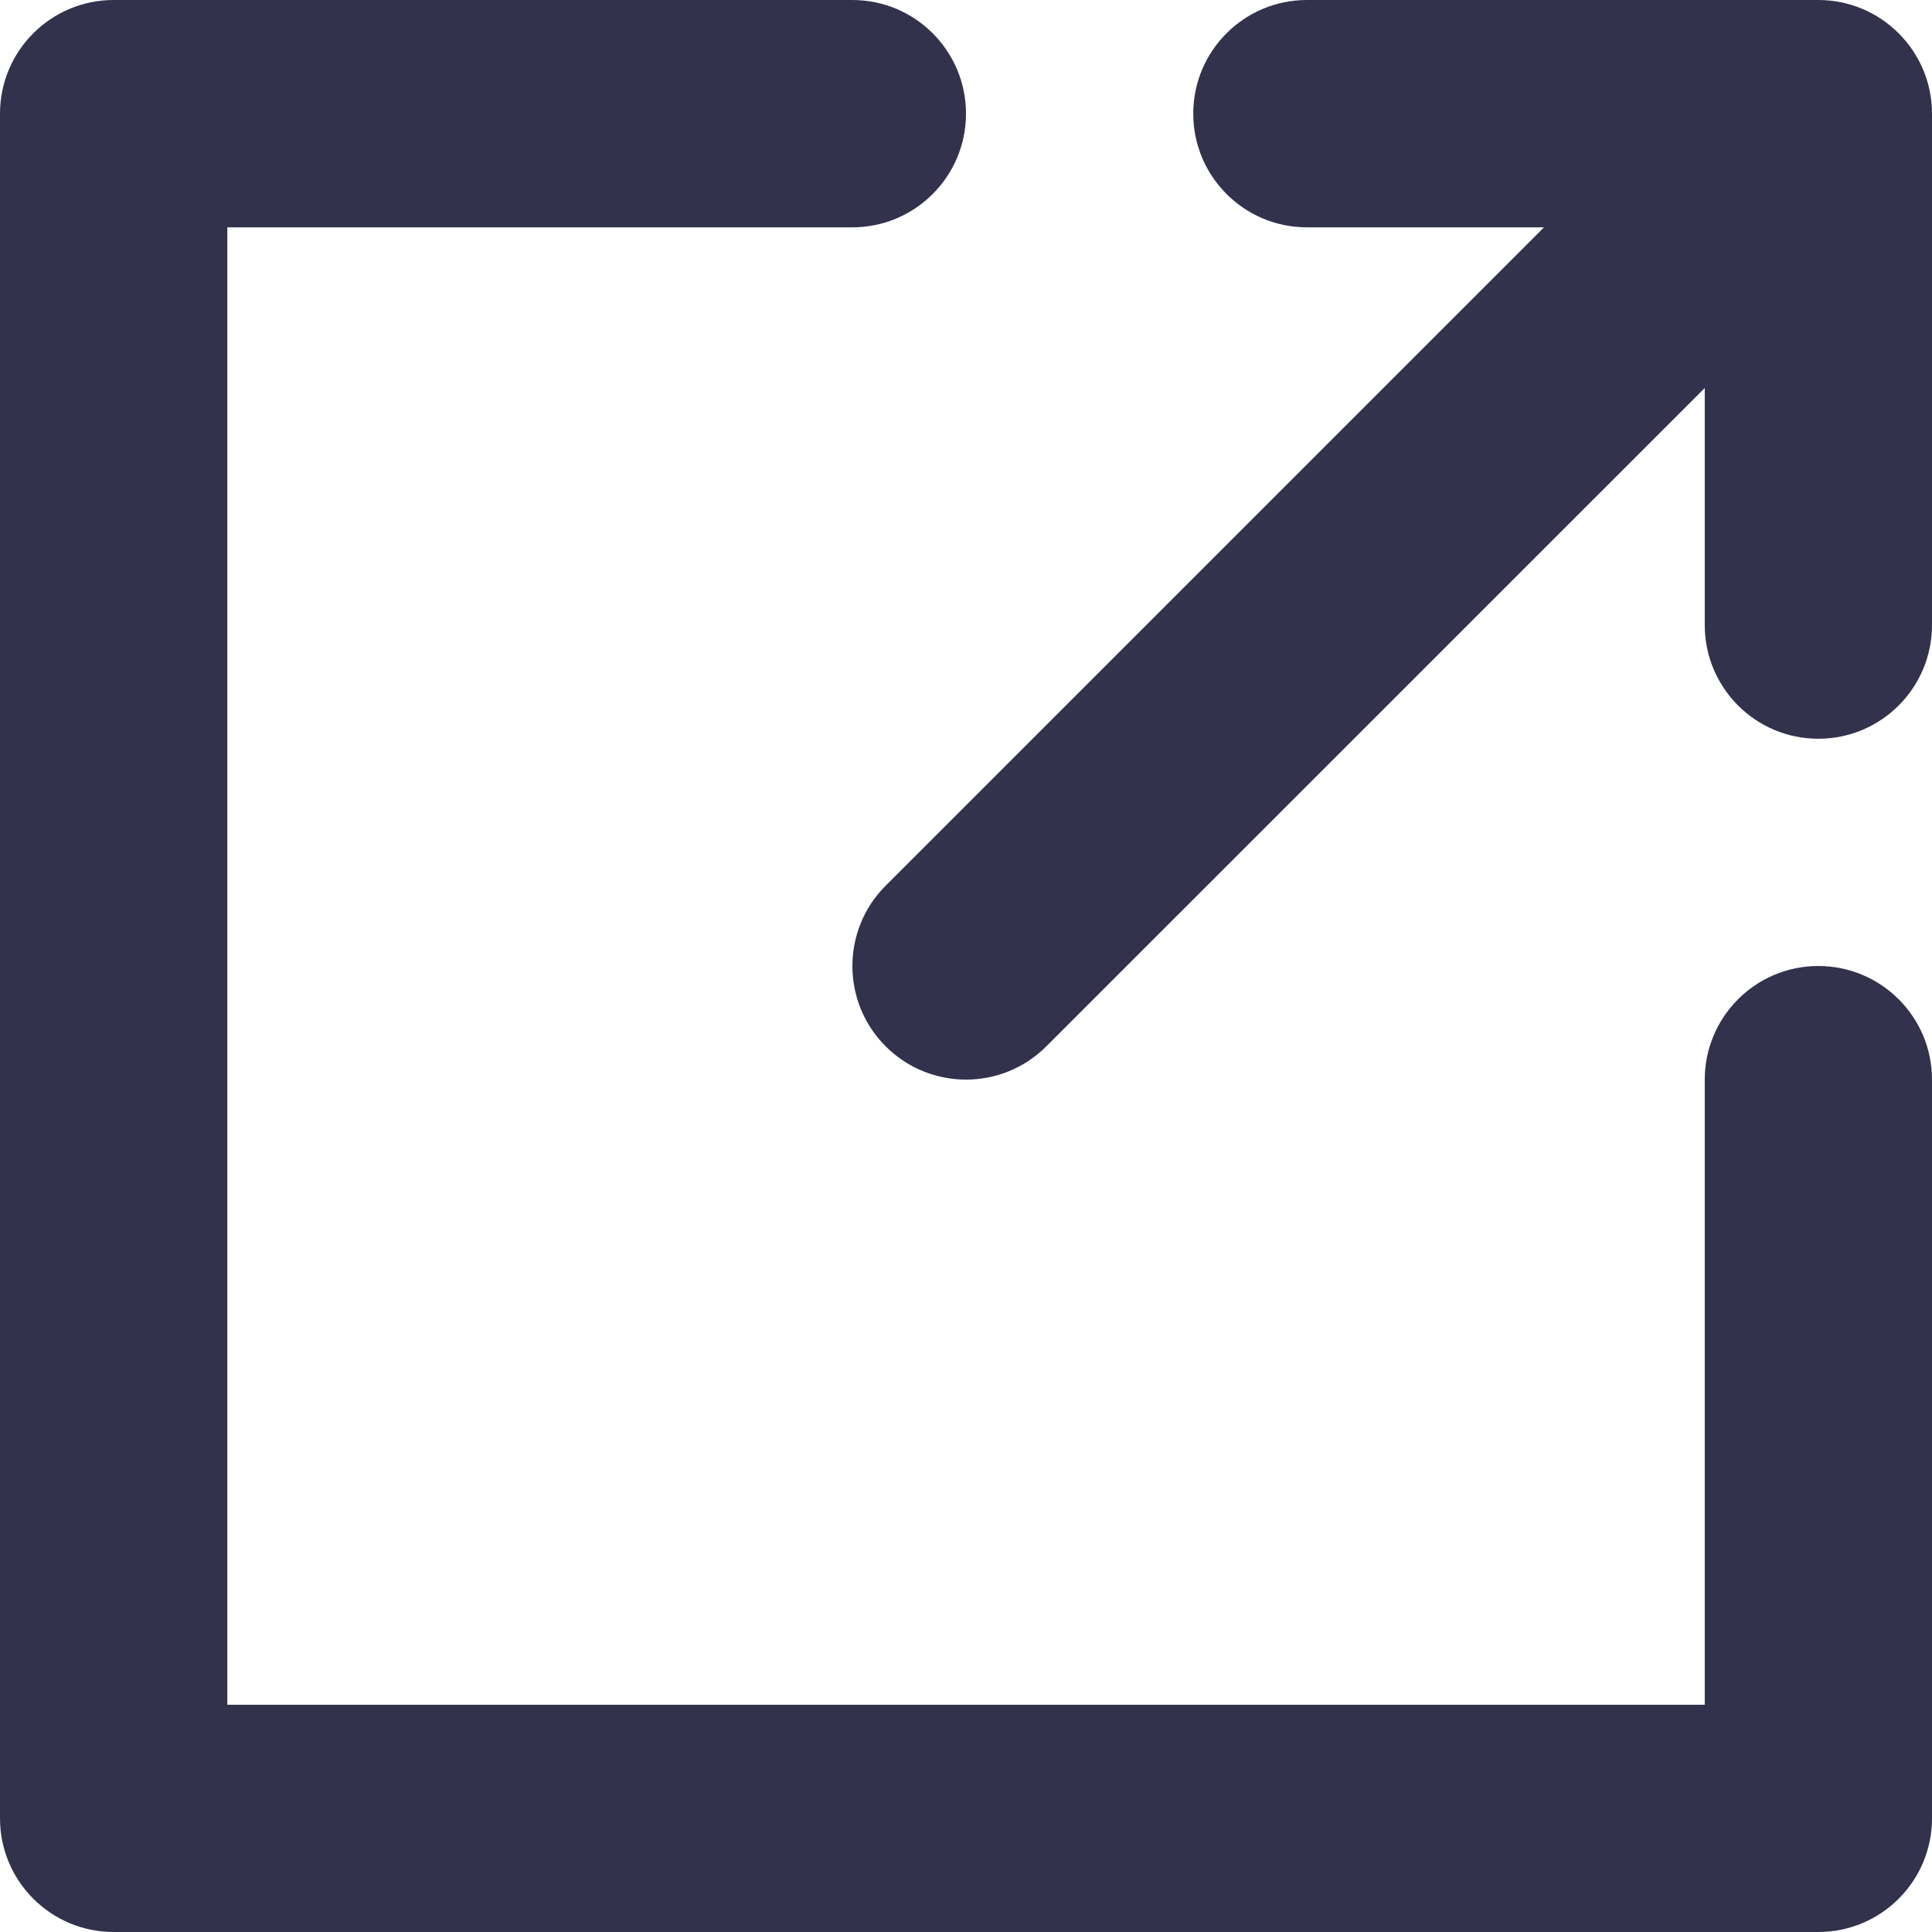
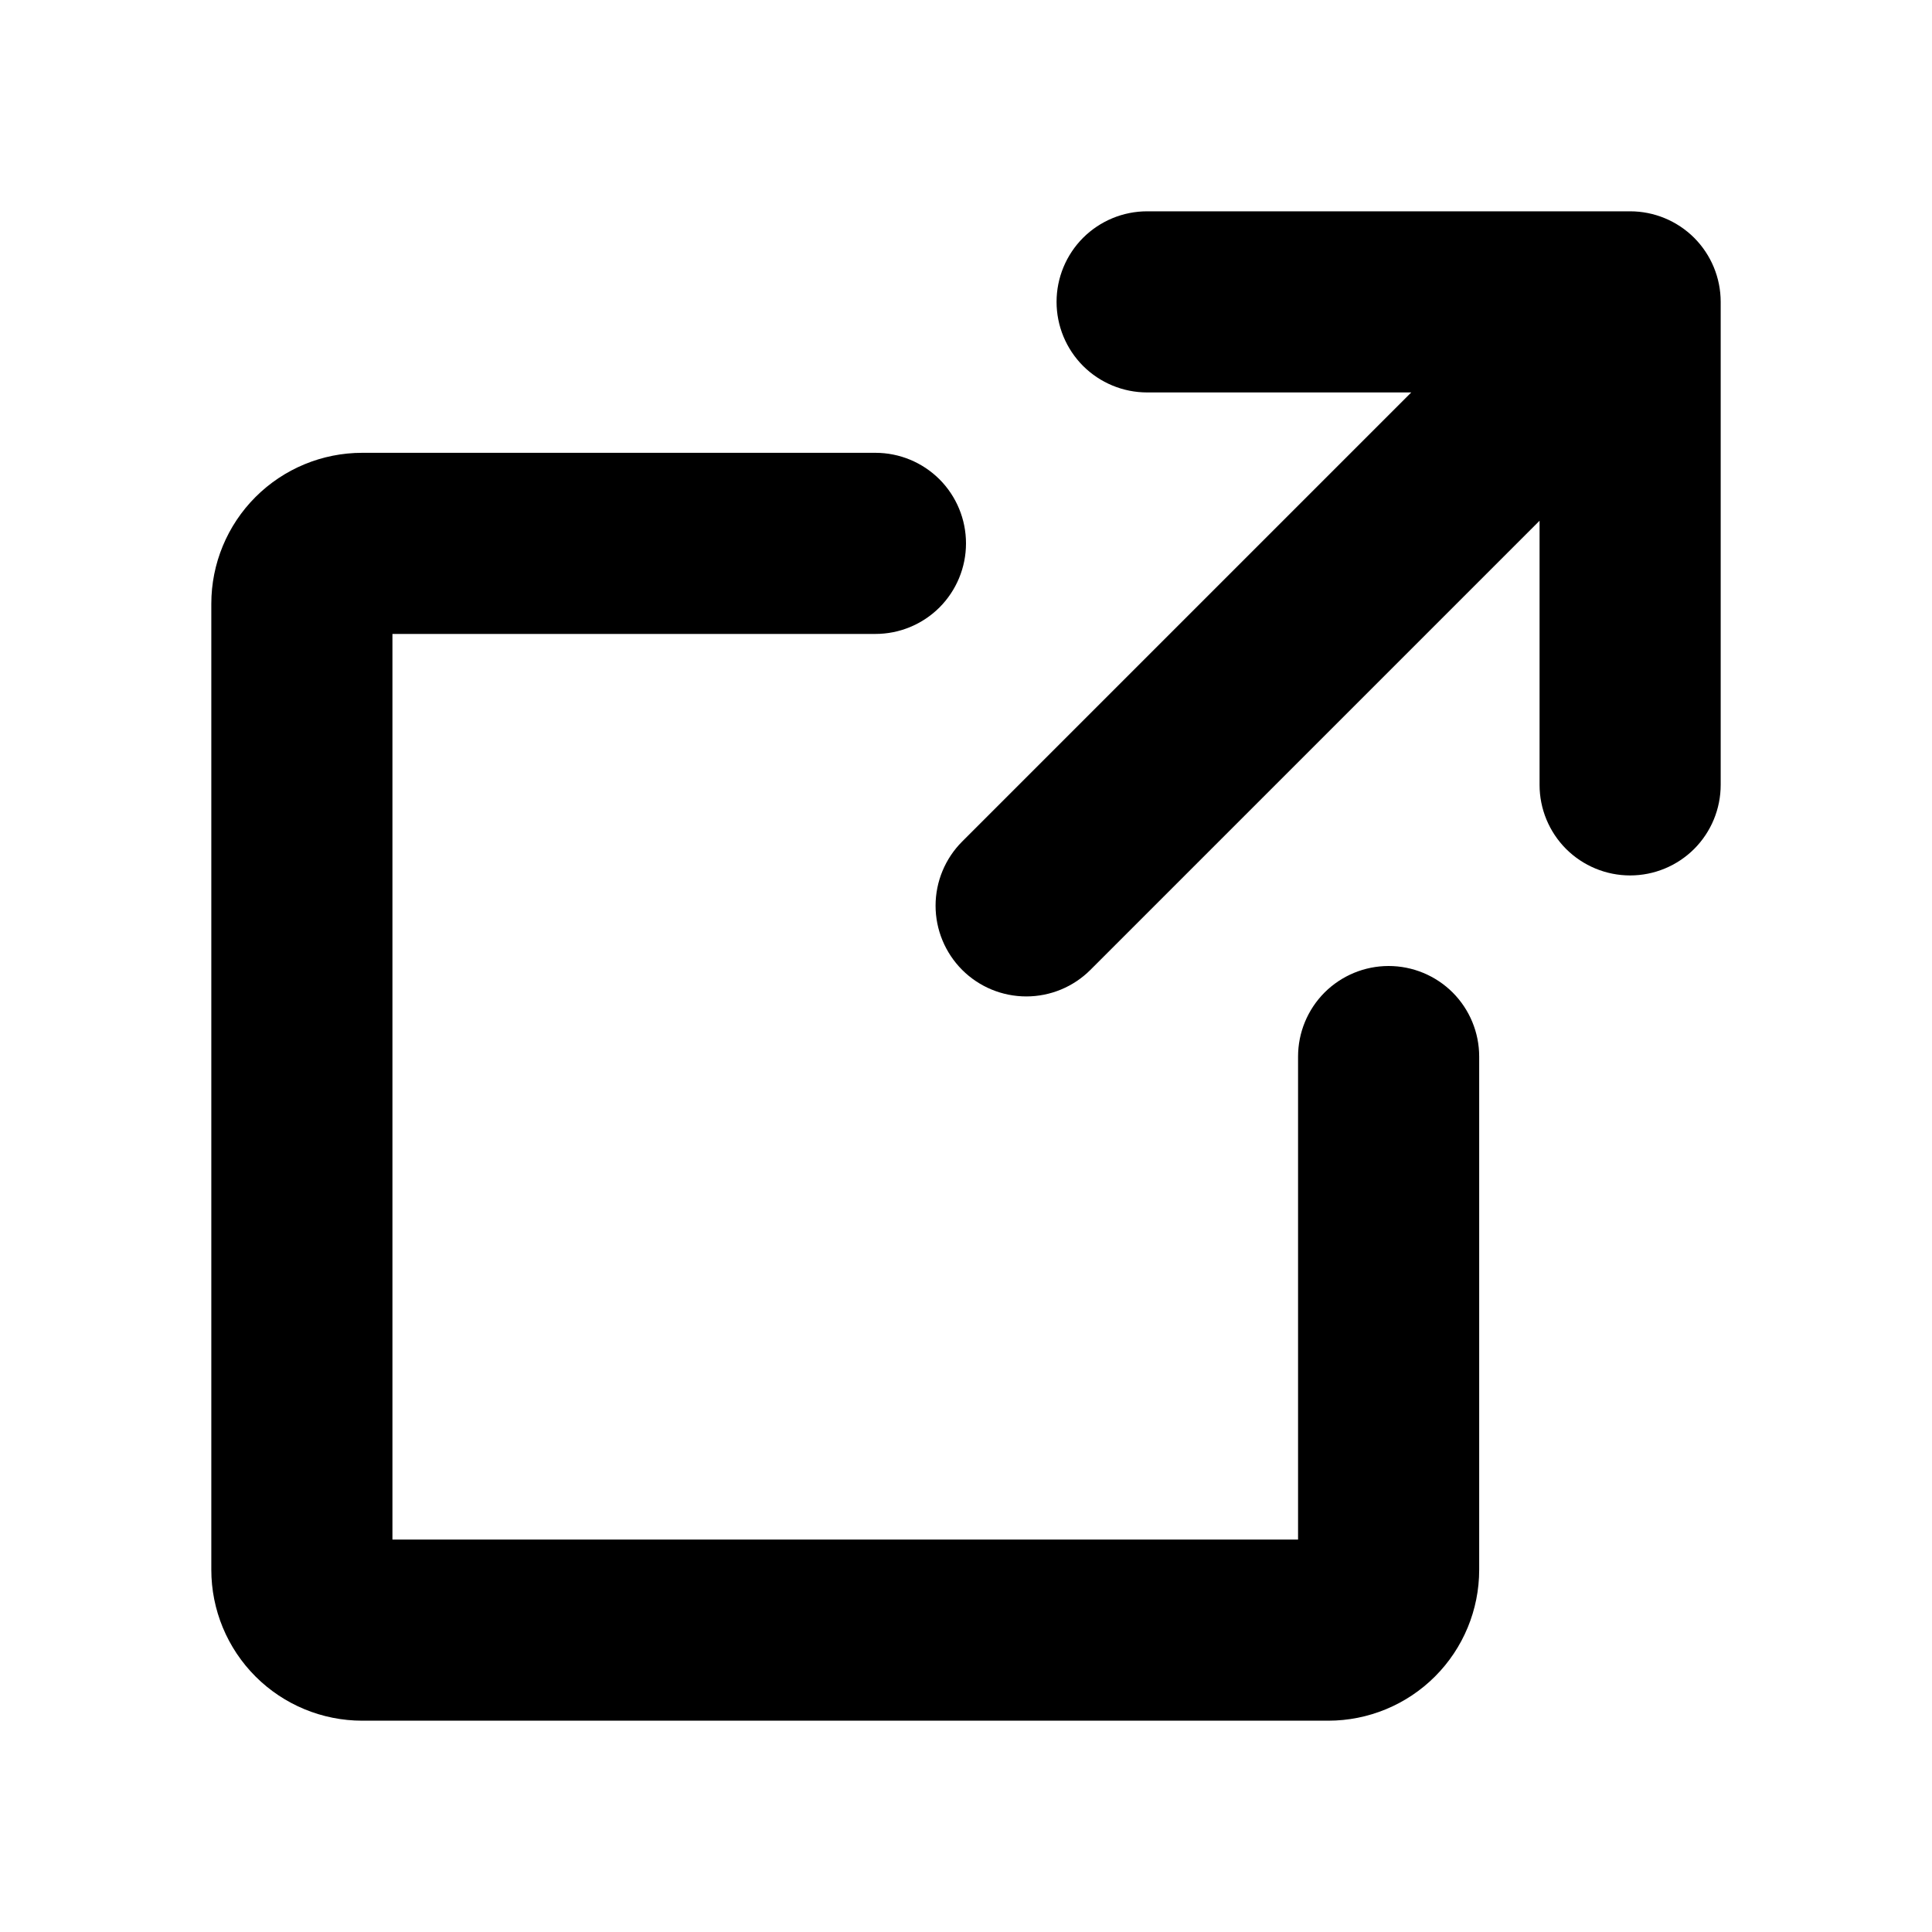
- <svg xmlns="http://www.w3.org/2000/svg" width="24" height="24" viewBox="0 0 24 24" fill="none">
-   <path d="M16.235 2.824C15.455 2.824 14.823 2.191 14.823 1.412C14.823 0.632 15.455 0 16.235 0H22.588C23.367 0 24 0.633 24 1.412V7.765C24 8.545 23.368 9.177 22.588 9.177C21.809 9.177 21.177 8.545 21.177 7.765V4.82L12.998 12.998C12.447 13.549 11.553 13.549 11.002 12.998C10.451 12.447 10.451 11.553 11.002 11.002L19.18 2.824H16.235ZM21.177 13.412C21.177 12.632 21.809 12 22.588 12C23.368 12 24 12.632 24 13.412V22.588C24 23.368 23.368 24 22.588 24H1.412C0.632 24 0 23.368 0 22.588V1.412C0 0.632 0.632 0 1.412 0H10.588C11.368 0 12 0.632 12 1.412C12 2.191 11.368 2.824 10.588 2.824H2.824V21.177H21.177V13.412Z" fill="#32324D" />
+ <svg xmlns="http://www.w3.org/2000/svg" viewBox="0 0 32 32">
+   <path d="M28.5 13C28.5 13.398 28.342 13.779 28.061 14.061C27.779 14.342 27.398 14.5 27 14.5C26.602 14.5 26.221 14.342 25.939 14.061C25.658 13.779 25.5 13.398 25.5 13V8.625L18.061 16.064C17.779 16.346 17.397 16.504 16.999 16.504C16.6 16.504 16.218 16.346 15.936 16.064C15.655 15.782 15.496 15.4 15.496 15.001C15.496 14.603 15.655 14.22 15.936 13.939L23.375 6.5H19C18.602 6.5 18.221 6.342 17.939 6.061C17.658 5.779 17.5 5.398 17.5 5C17.5 4.602 17.658 4.221 17.939 3.939C18.221 3.658 18.602 3.5 19 3.5H27C27.398 3.5 27.779 3.658 28.061 3.939C28.342 4.221 28.5 4.602 28.5 5V13ZM23 16C22.602 16 22.221 16.158 21.939 16.439C21.658 16.721 21.5 17.102 21.5 17.5V25.5H6.5V10.5H14.5C14.898 10.5 15.279 10.342 15.561 10.061C15.842 9.779 16 9.398 16 9C16 8.602 15.842 8.221 15.561 7.939C15.279 7.658 14.898 7.5 14.5 7.5H6C5.337 7.5 4.701 7.763 4.232 8.232C3.763 8.701 3.5 9.337 3.5 10V26C3.5 26.663 3.763 27.299 4.232 27.768C4.701 28.237 5.337 28.5 6 28.5H22C22.663 28.5 23.299 28.237 23.768 27.768C24.237 27.299 24.5 26.663 24.5 26V17.5C24.5 17.102 24.342 16.721 24.061 16.439C23.779 16.158 23.398 16 23 16Z" />
</svg>
